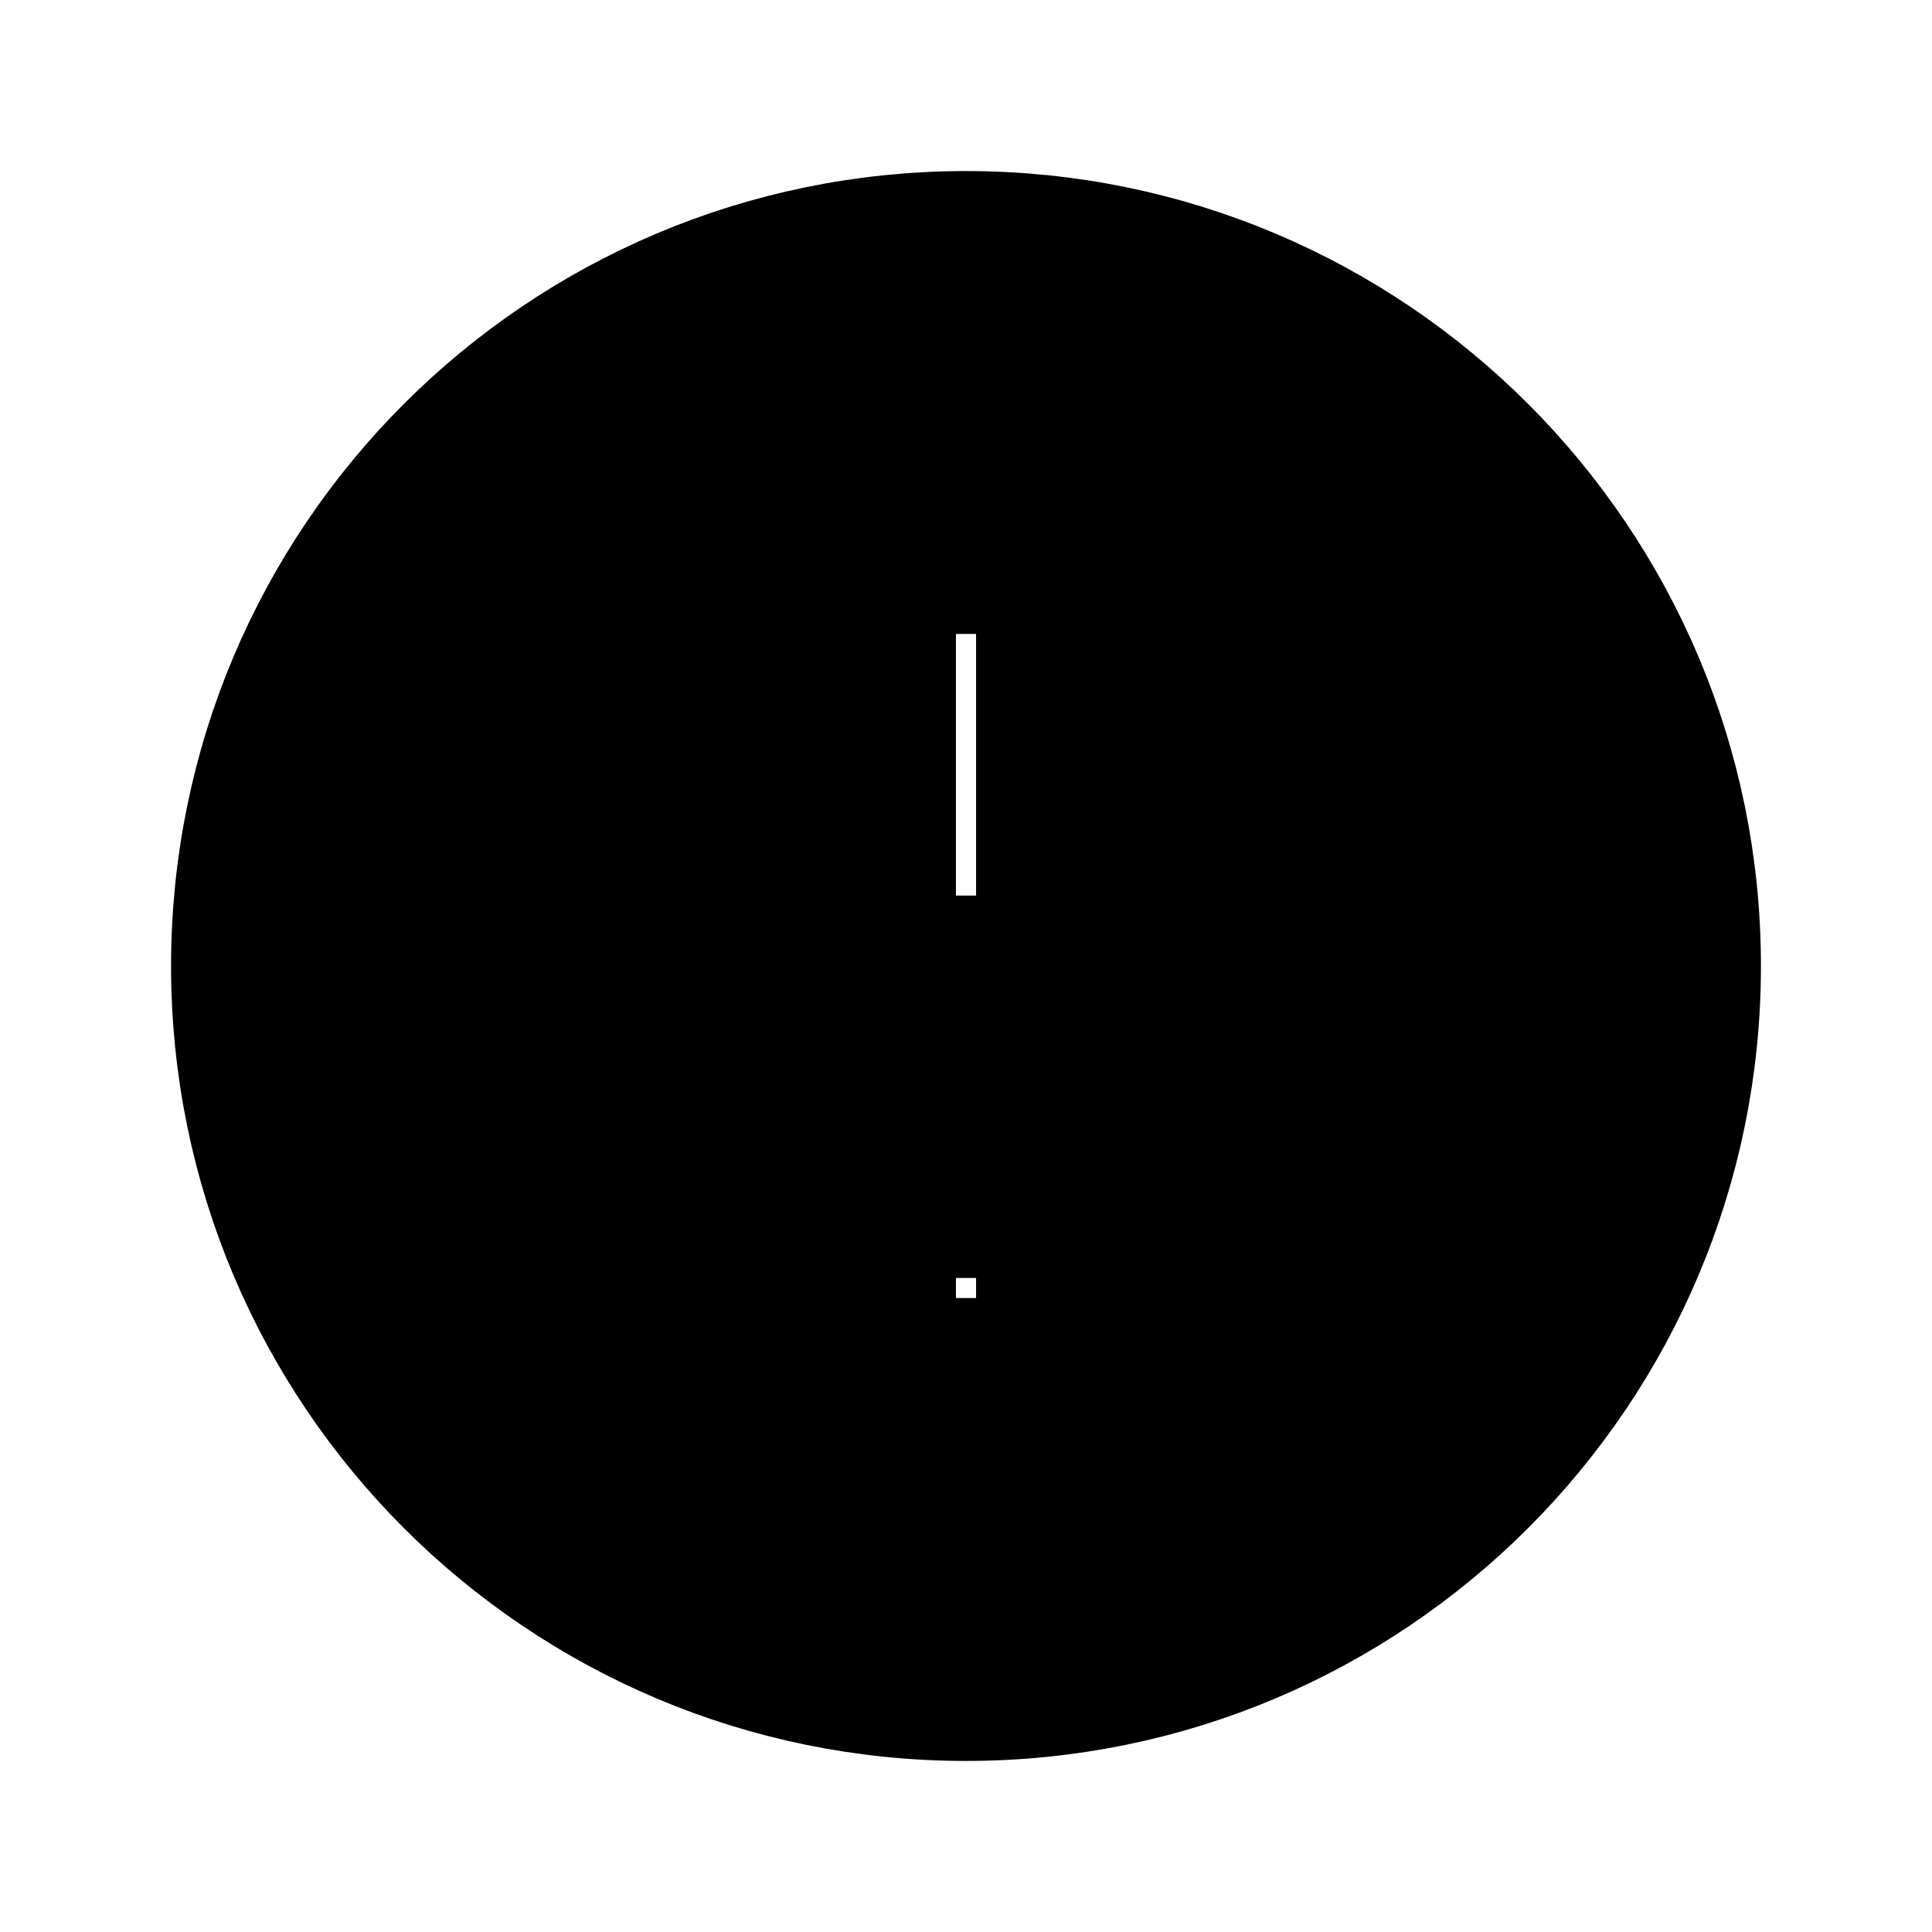
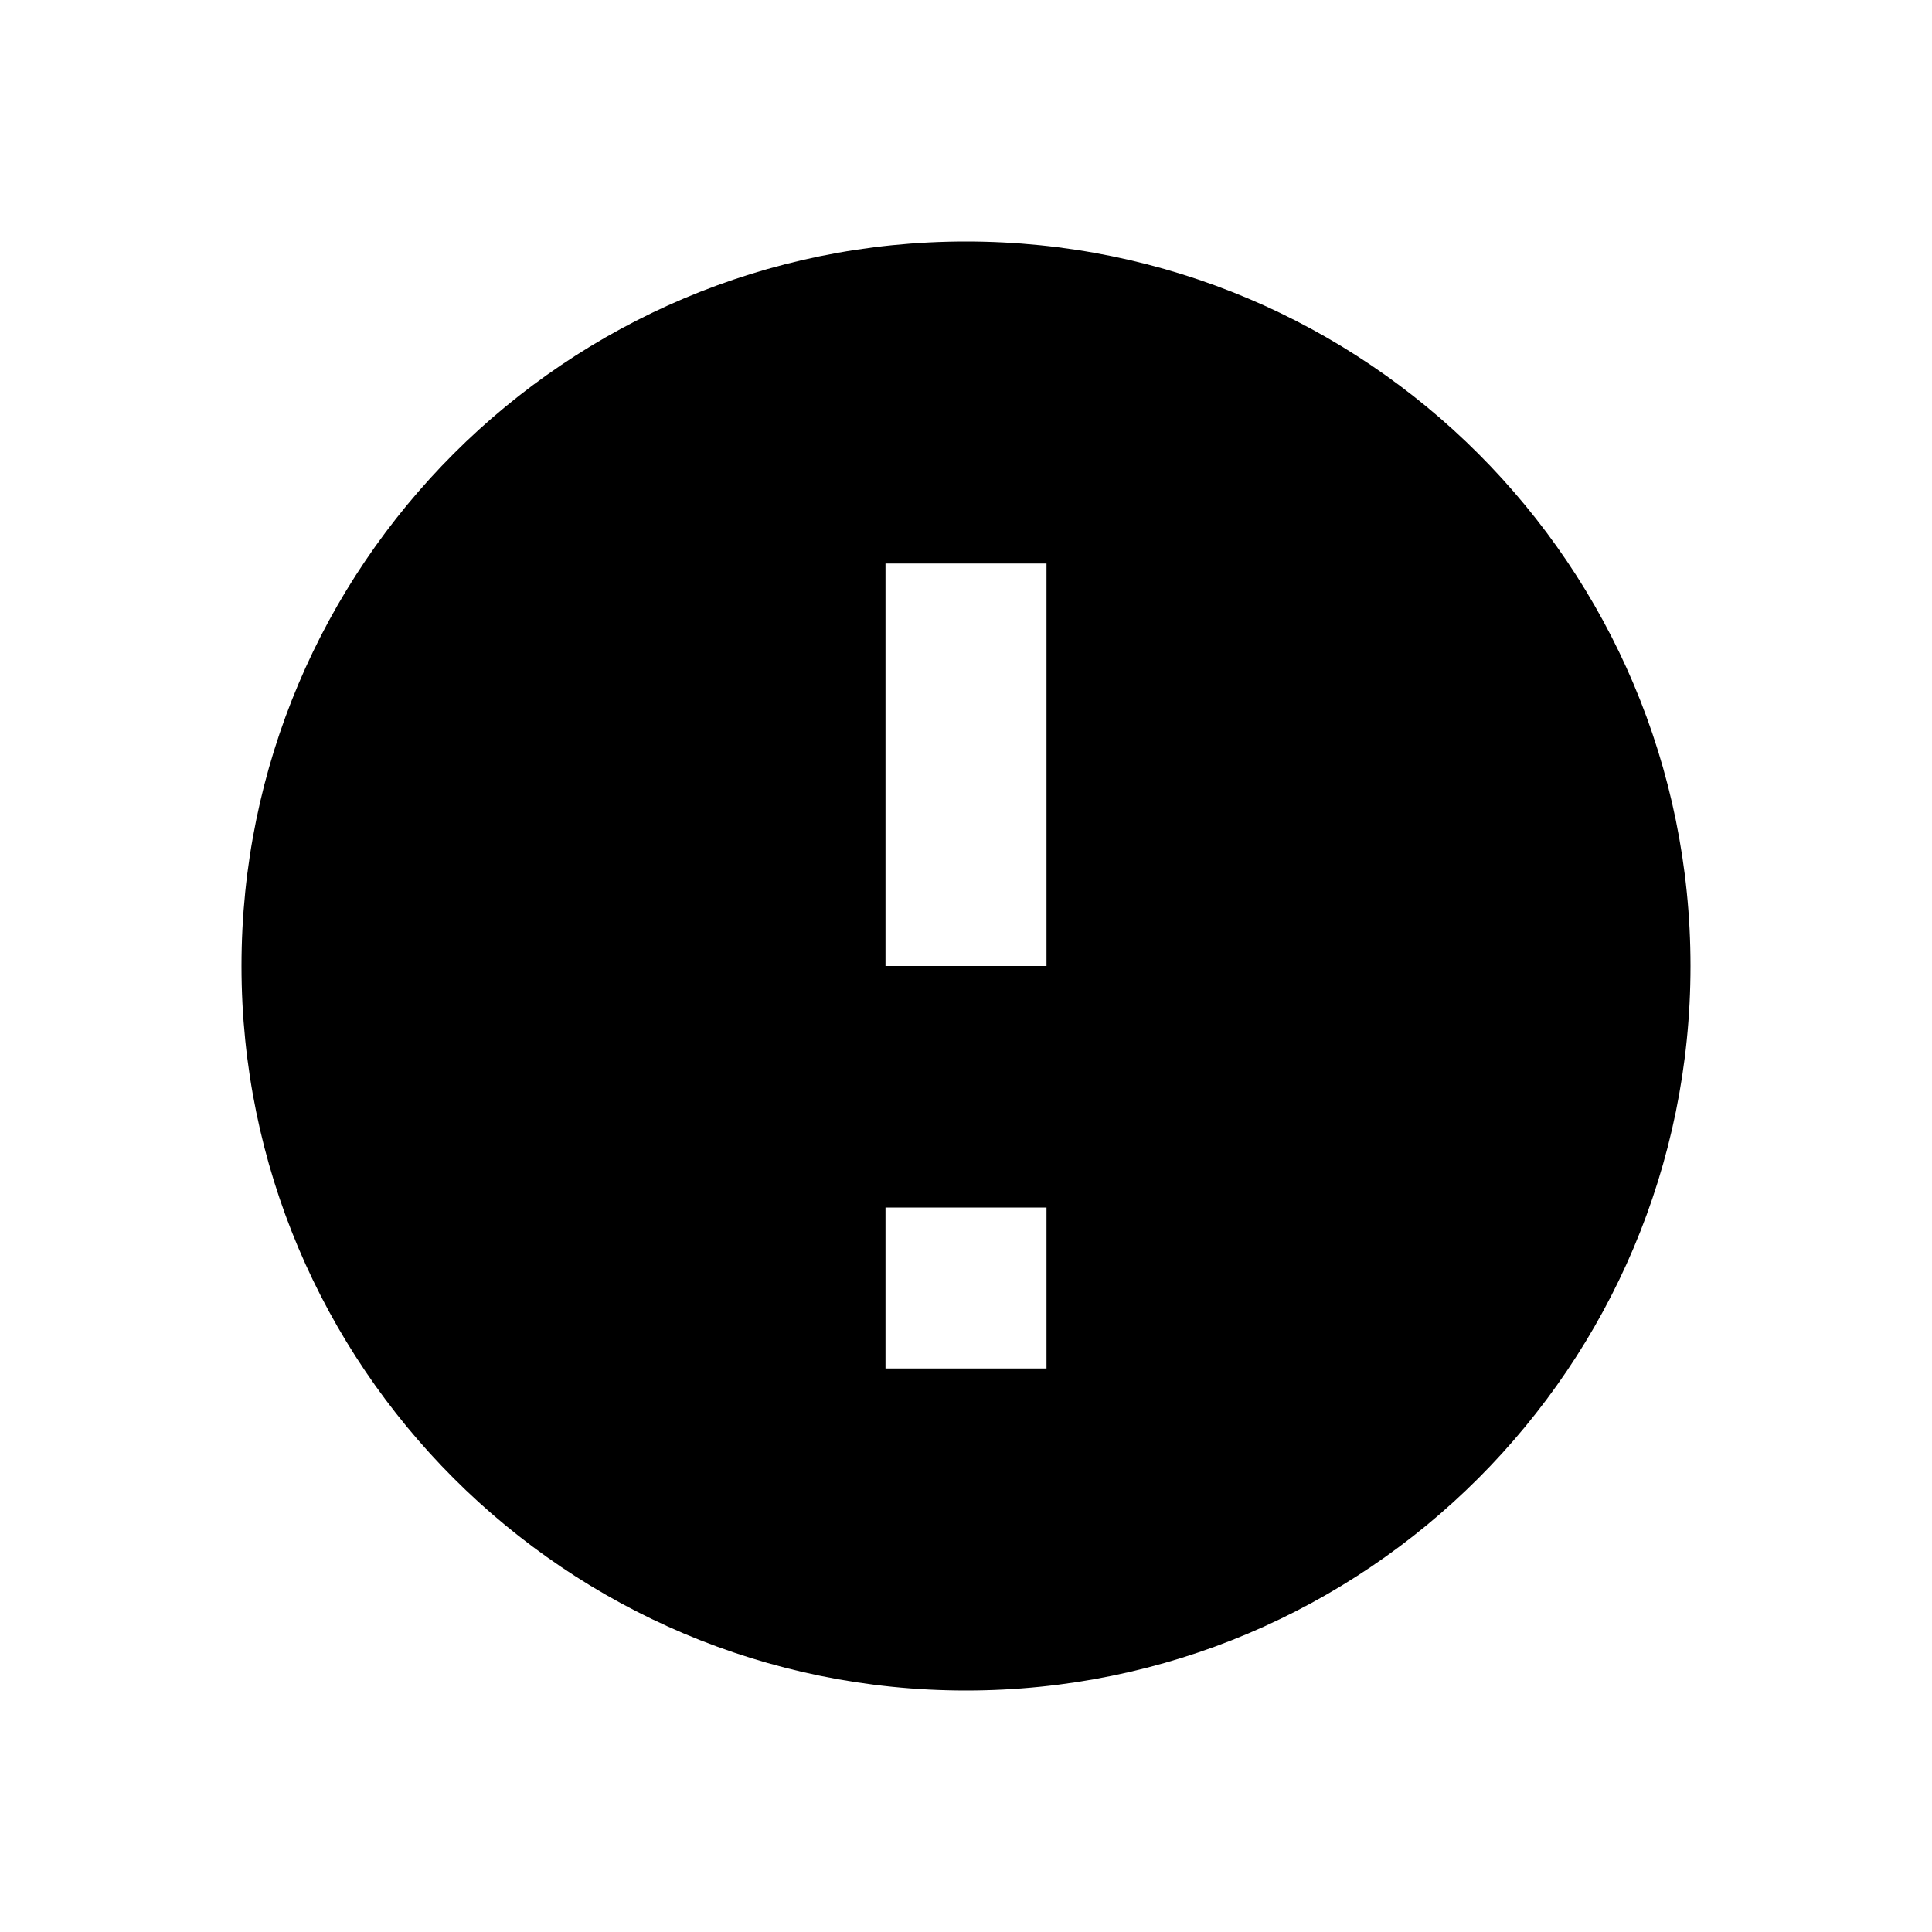
- <svg xmlns="http://www.w3.org/2000/svg" viewBox="0 0 24 24" fill="none" stroke="currentColor" stroke-width="1.75" stroke-linecap="round" stroke-linejoin="round">
+ <svg xmlns="http://www.w3.org/2000/svg" viewBox="0 0 24 24" fill="currentColor" stroke="none">
  <path fill="currentColor" fill-rule="evenodd" d="M12 3a9 9 0 1 0 0 18 9 9 0 0 0 0-18zm-1 4h2v5h-2zm0 8h2v2h-2z" />
</svg>
